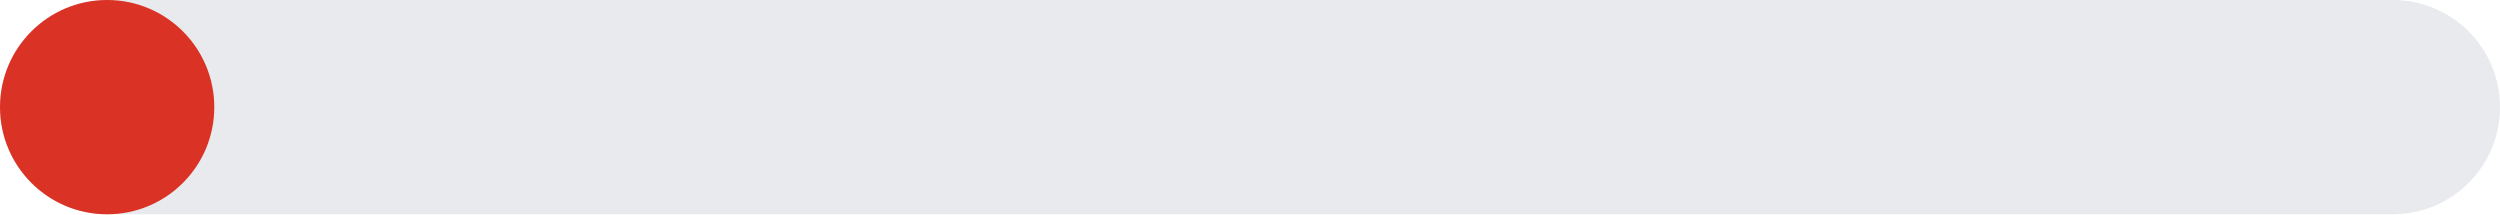
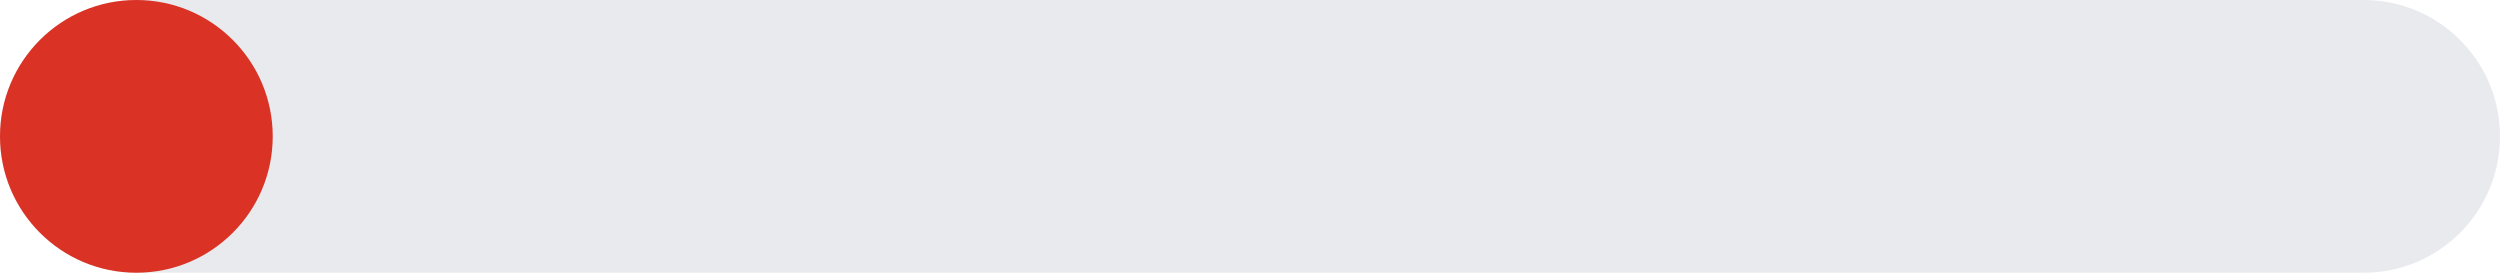
- <svg xmlns="http://www.w3.org/2000/svg" width="140" height="12" viewBox="0 0 140 12">
-   <rect width="140" height="12" rx="6" fill="#e8eaed" />
+ <svg xmlns="http://www.w3.org/2000/svg" width="110" height="12" viewBox="0 0 110 12">
+   <rect width="110" height="12" rx="6" fill="#e8eaed" />
  <rect width="12" height="12" rx="6" fill="#da3224" />
</svg>
